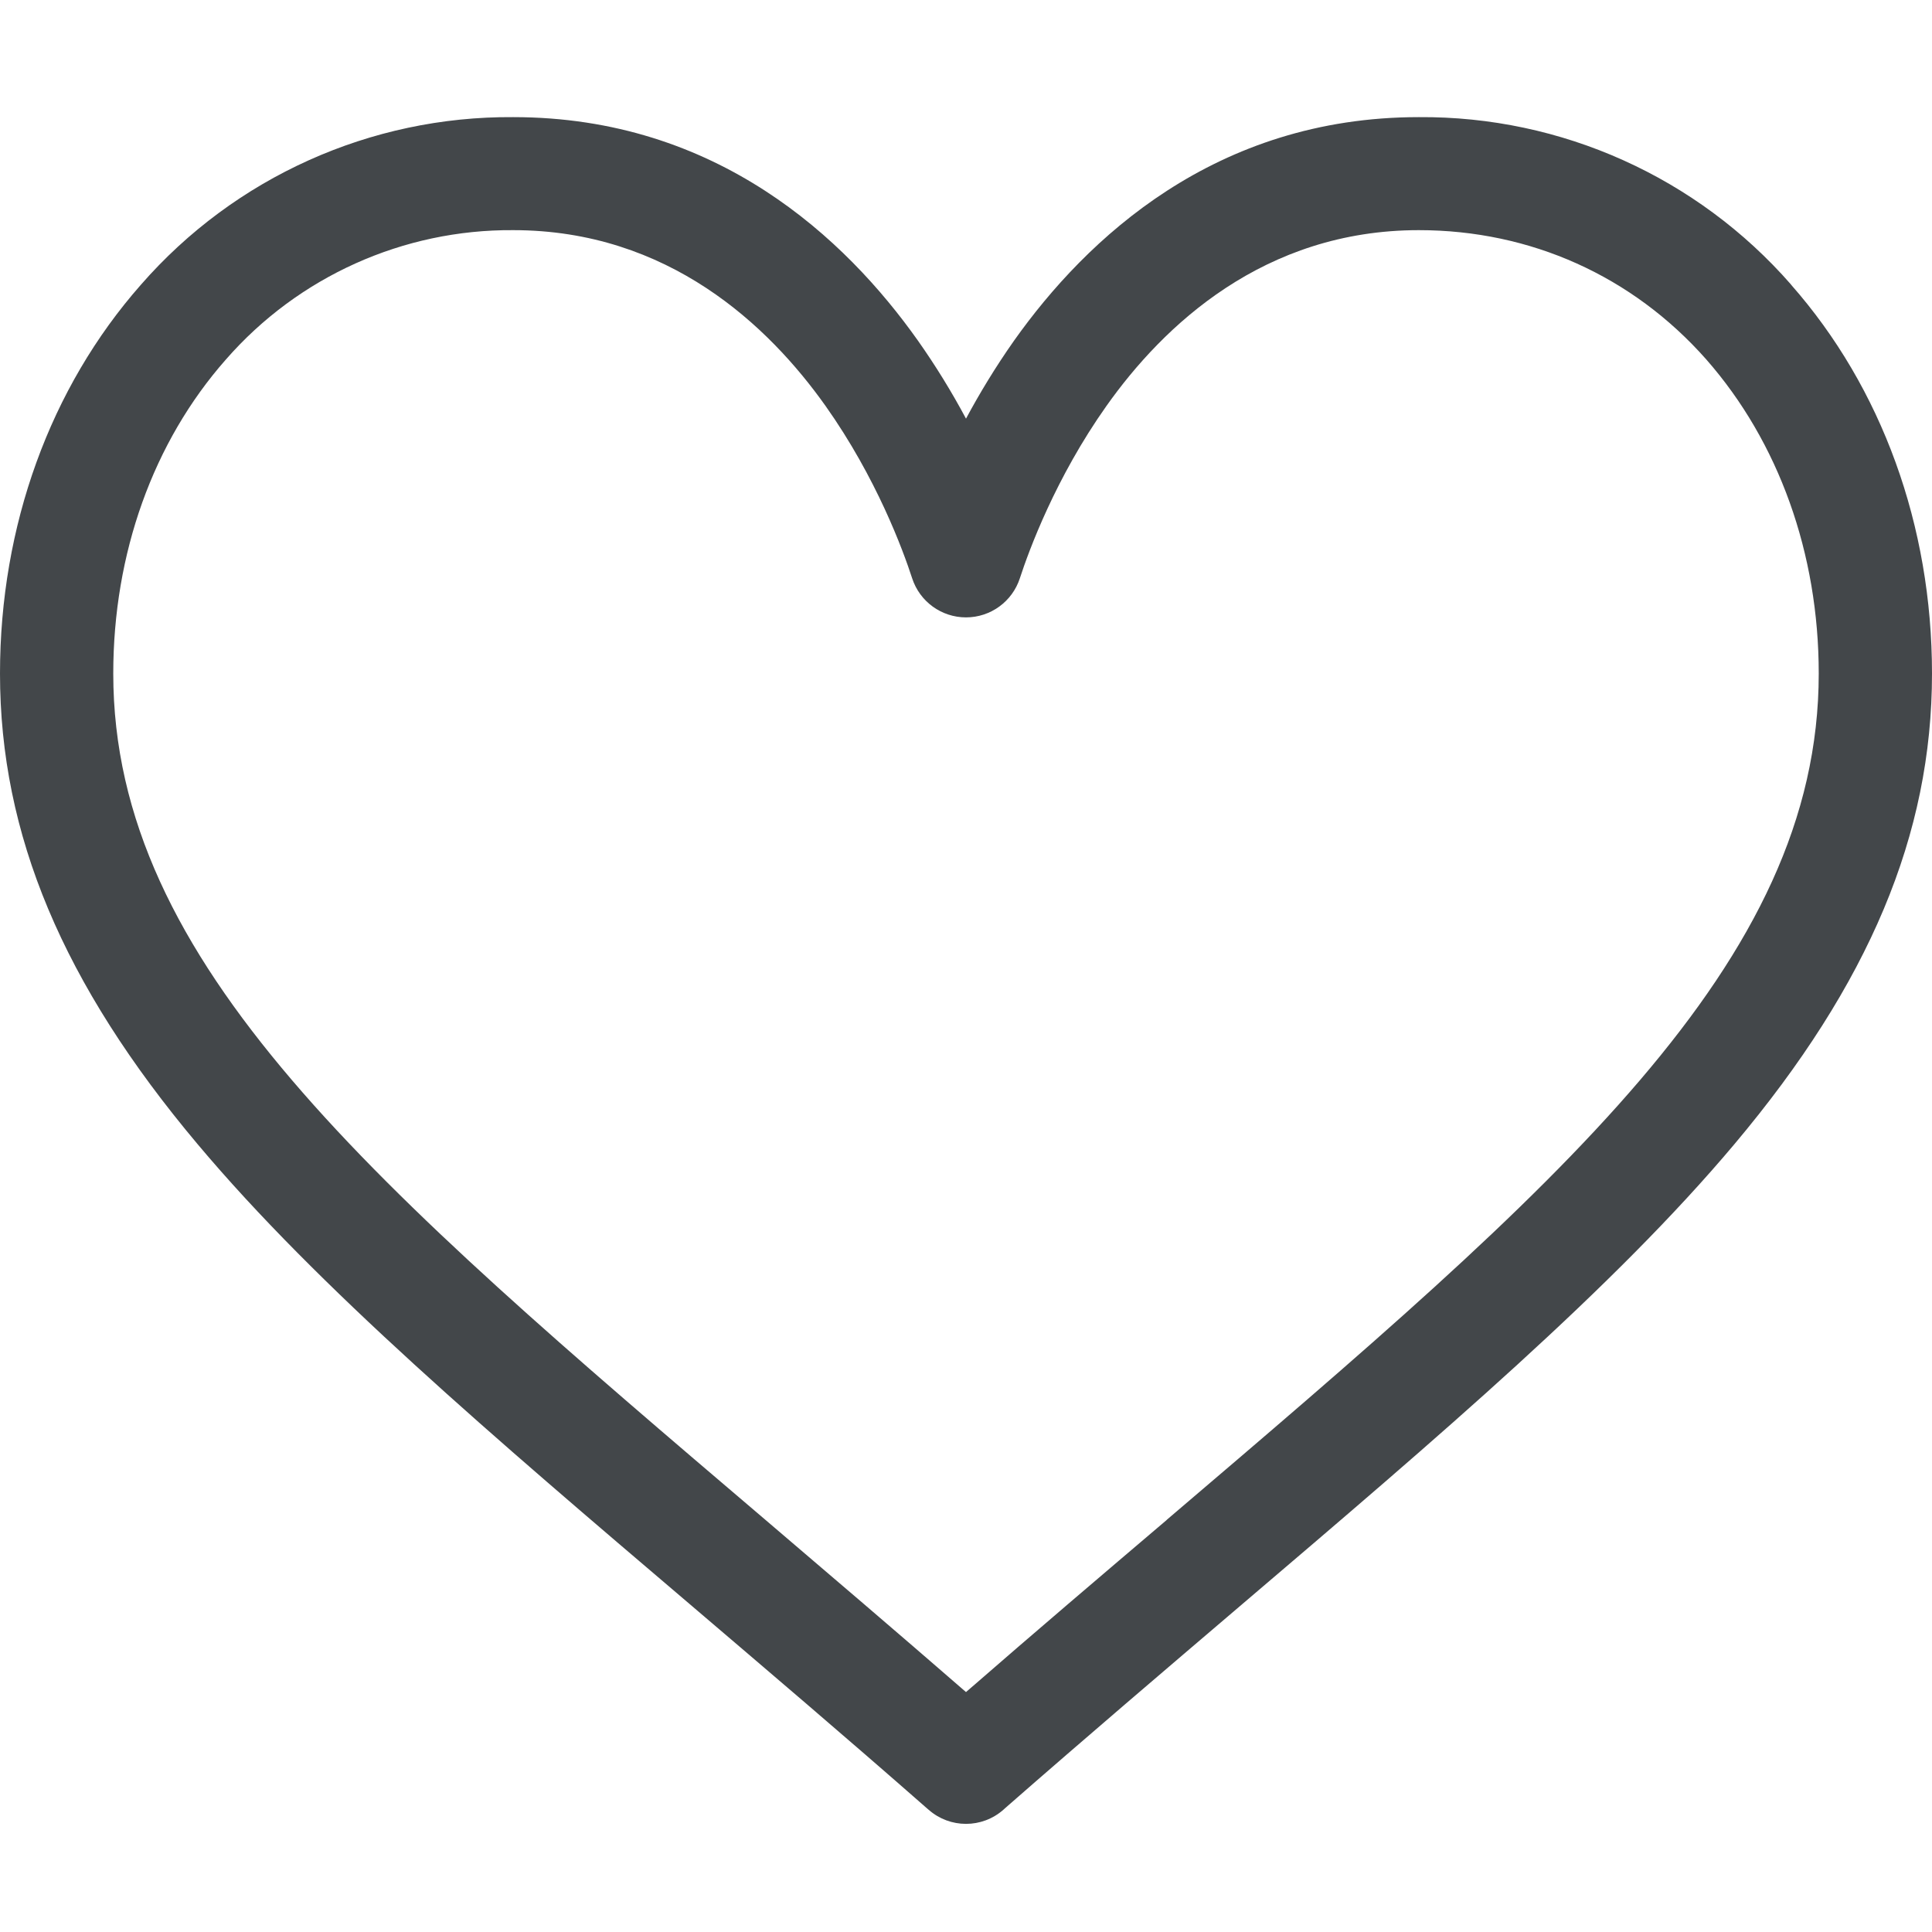
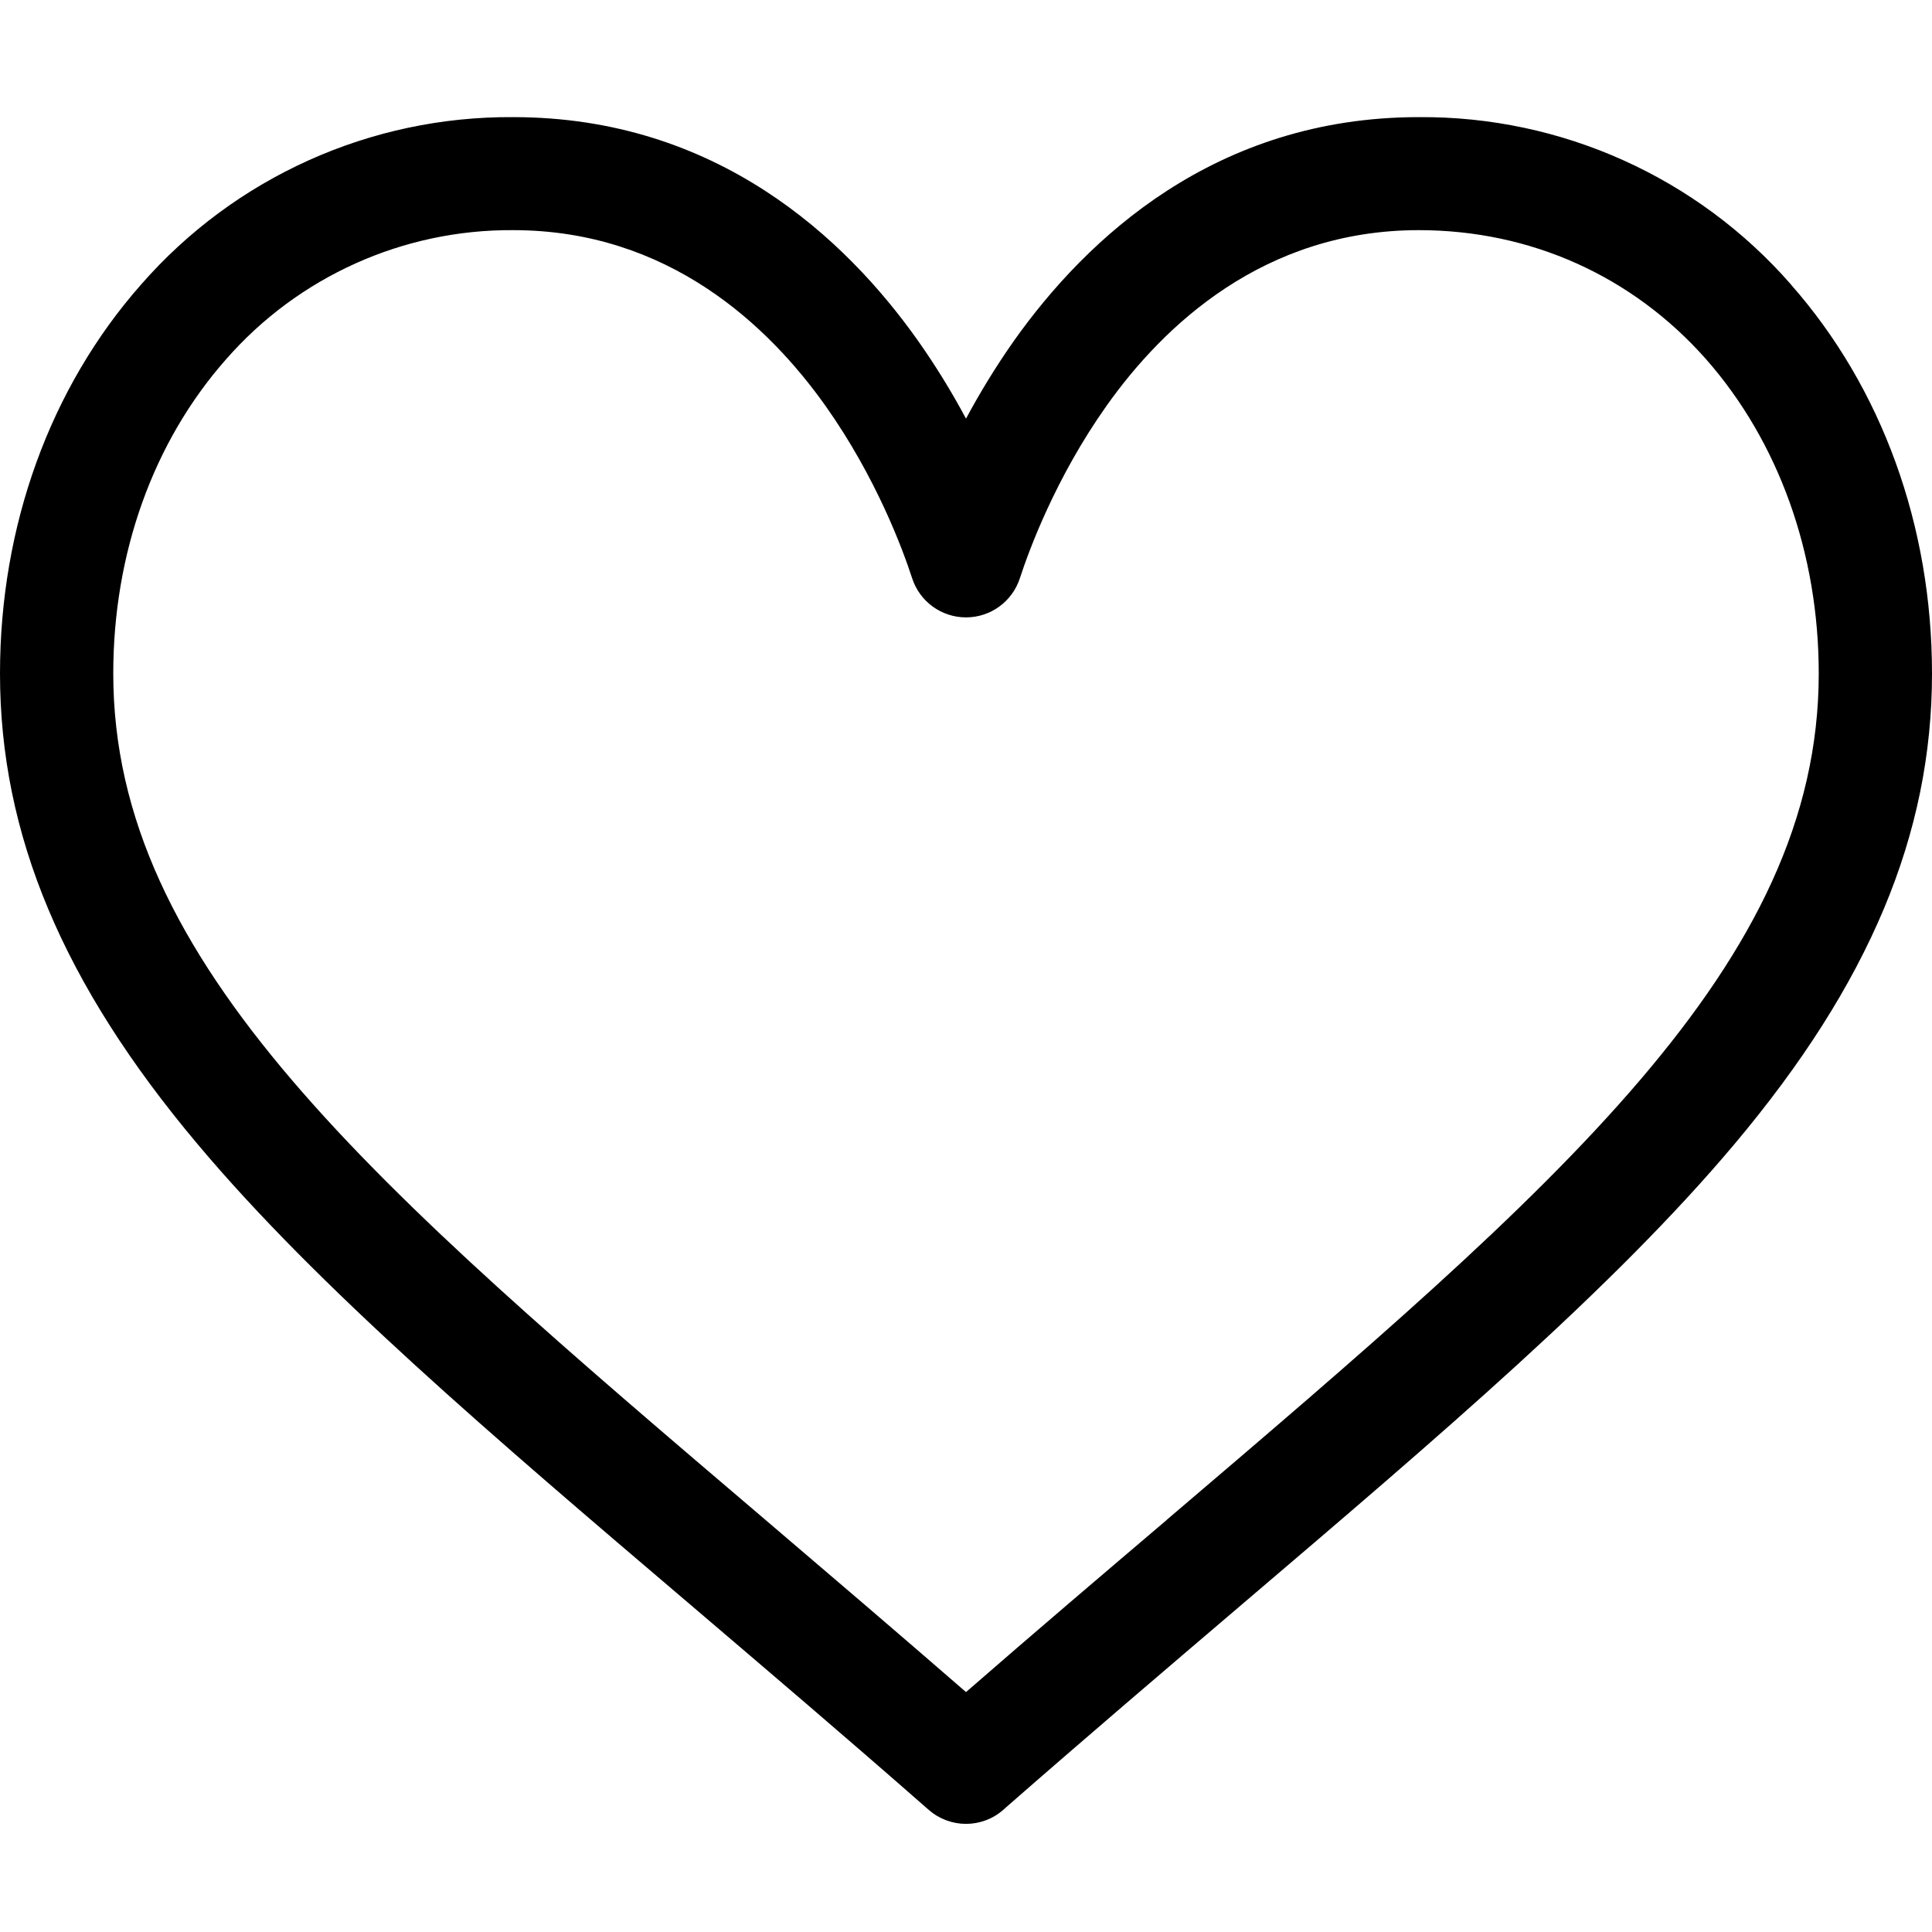
- <svg xmlns="http://www.w3.org/2000/svg" width="16" height="16" fill="none">
-   <path d="M14.833 2.357A4.054 4.054 0 0011.75.97c-1.686 0-2.753 1.006-3.352 1.851-.155.22-.287.439-.398.646a6.131 6.131 0 00-.398-.646C7.003 1.975 5.936.97 4.25.97a4.054 4.054 0 00-3.083 1.388C.415 3.211 0 4.355 0 5.578c0 1.332.52 2.57 1.636 3.897.997 1.187 2.432 2.41 4.094 3.825.619.528 1.26 1.073 1.94 1.67l.021.018a.468.468 0 00.618 0l.02-.018c.682-.597 1.322-1.142 1.941-1.67 1.662-1.416 3.097-2.639 4.094-3.825C15.48 8.148 16 6.91 16 5.578c0-1.223-.415-2.367-1.167-3.22zm-5.17 10.23c-.534.454-1.084.922-1.663 1.426-.58-.504-1.129-.972-1.662-1.427-3.252-2.77-5.4-4.601-5.4-7.008 0-.994.33-1.918.933-2.601A3.13 3.13 0 014.25 1.906c1.285 0 2.116.792 2.587 1.456.422.596.642 1.196.717 1.427a.469.469 0 00.892 0c.075-.23.295-.831.717-1.427.47-.664 1.302-1.456 2.587-1.456.926 0 1.77.38 2.38 1.07.601.684.932 1.608.932 2.602 0 2.407-2.148 4.237-5.4 7.009z" fill="#43474A" />
+ <svg xmlns="http://www.w3.org/2000/svg" width="16" height="16">
+   <path d="M14.833 2.357A4.054 4.054 0 0011.75.97c-1.686 0-2.753 1.006-3.352 1.851-.155.22-.287.439-.398.646a6.131 6.131 0 00-.398-.646C7.003 1.975 5.936.97 4.25.97a4.054 4.054 0 00-3.083 1.388C.415 3.211 0 4.355 0 5.578c0 1.332.52 2.57 1.636 3.897.997 1.187 2.432 2.41 4.094 3.825.619.528 1.26 1.073 1.94 1.67l.021.018a.468.468 0 00.618 0l.02-.018c.682-.597 1.322-1.142 1.941-1.67 1.662-1.416 3.097-2.639 4.094-3.825C15.48 8.148 16 6.91 16 5.578c0-1.223-.415-2.367-1.167-3.22zm-5.17 10.23c-.534.454-1.084.922-1.663 1.426-.58-.504-1.129-.972-1.662-1.427-3.252-2.77-5.4-4.601-5.4-7.008 0-.994.33-1.918.933-2.601A3.13 3.13 0 014.25 1.906c1.285 0 2.116.792 2.587 1.456.422.596.642 1.196.717 1.427a.469.469 0 00.892 0c.075-.23.295-.831.717-1.427.47-.664 1.302-1.456 2.587-1.456.926 0 1.77.38 2.38 1.07.601.684.932 1.608.932 2.602 0 2.407-2.148 4.237-5.4 7.009z" />
</svg>
